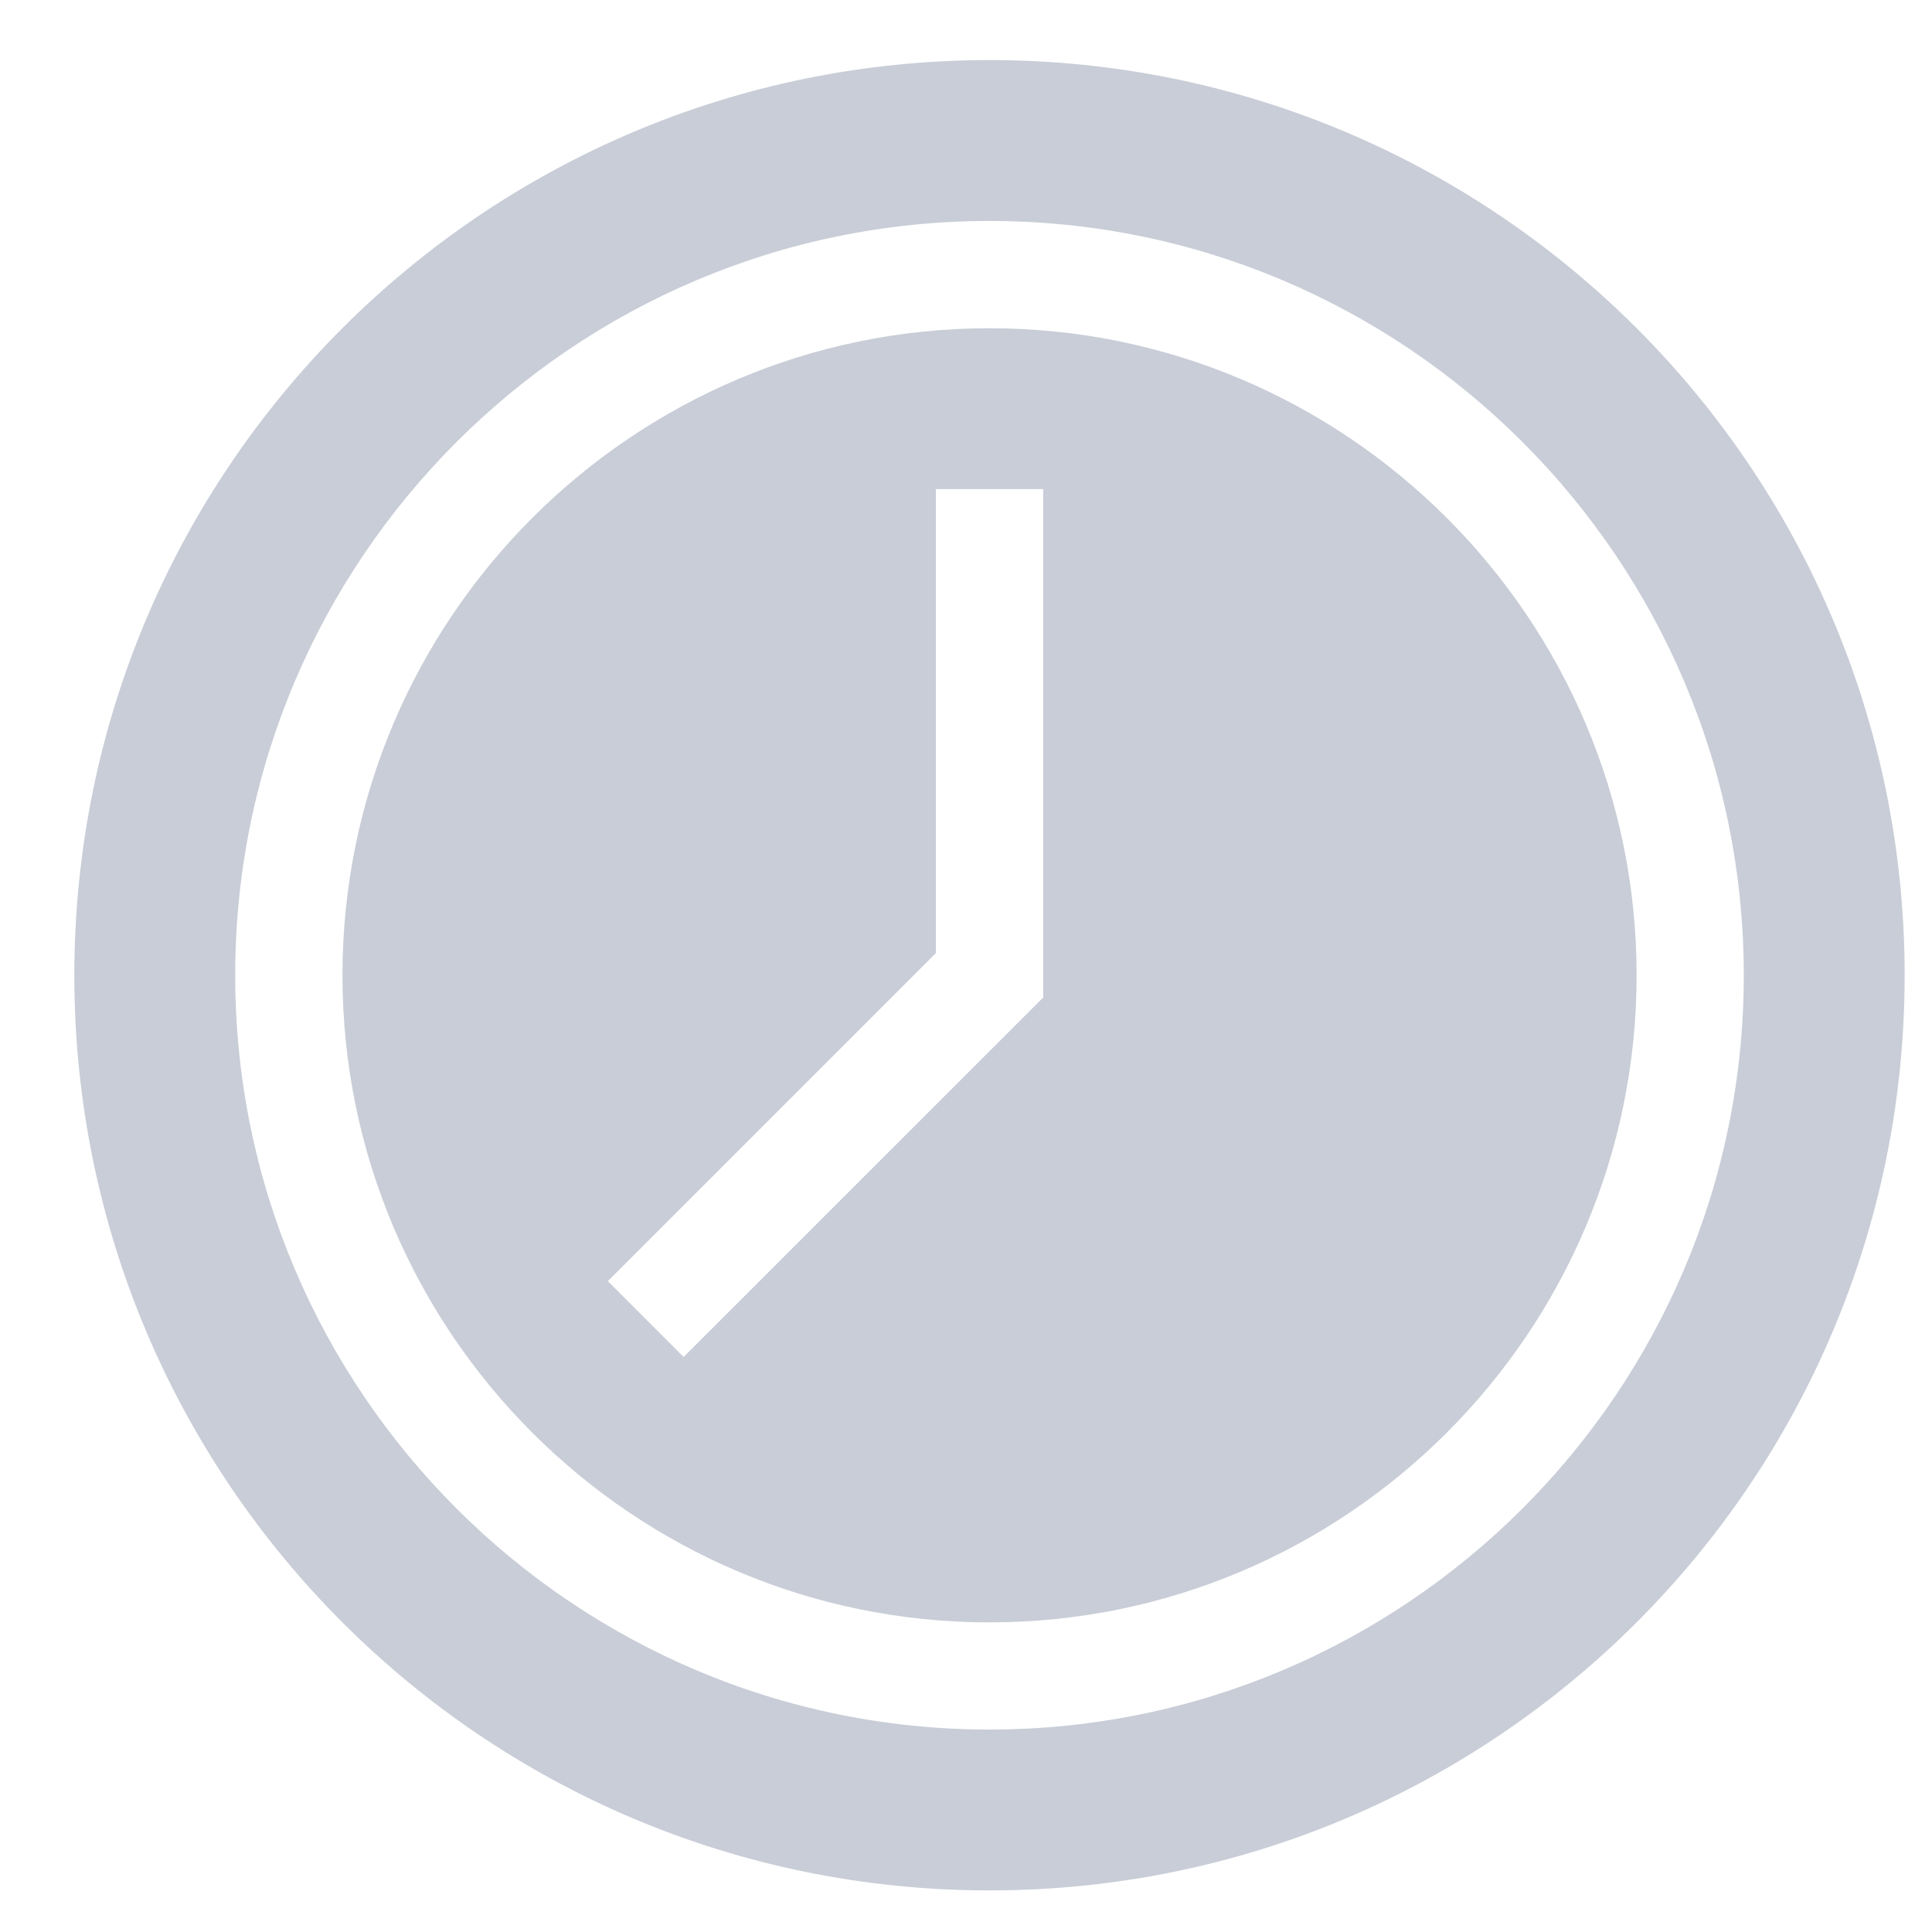
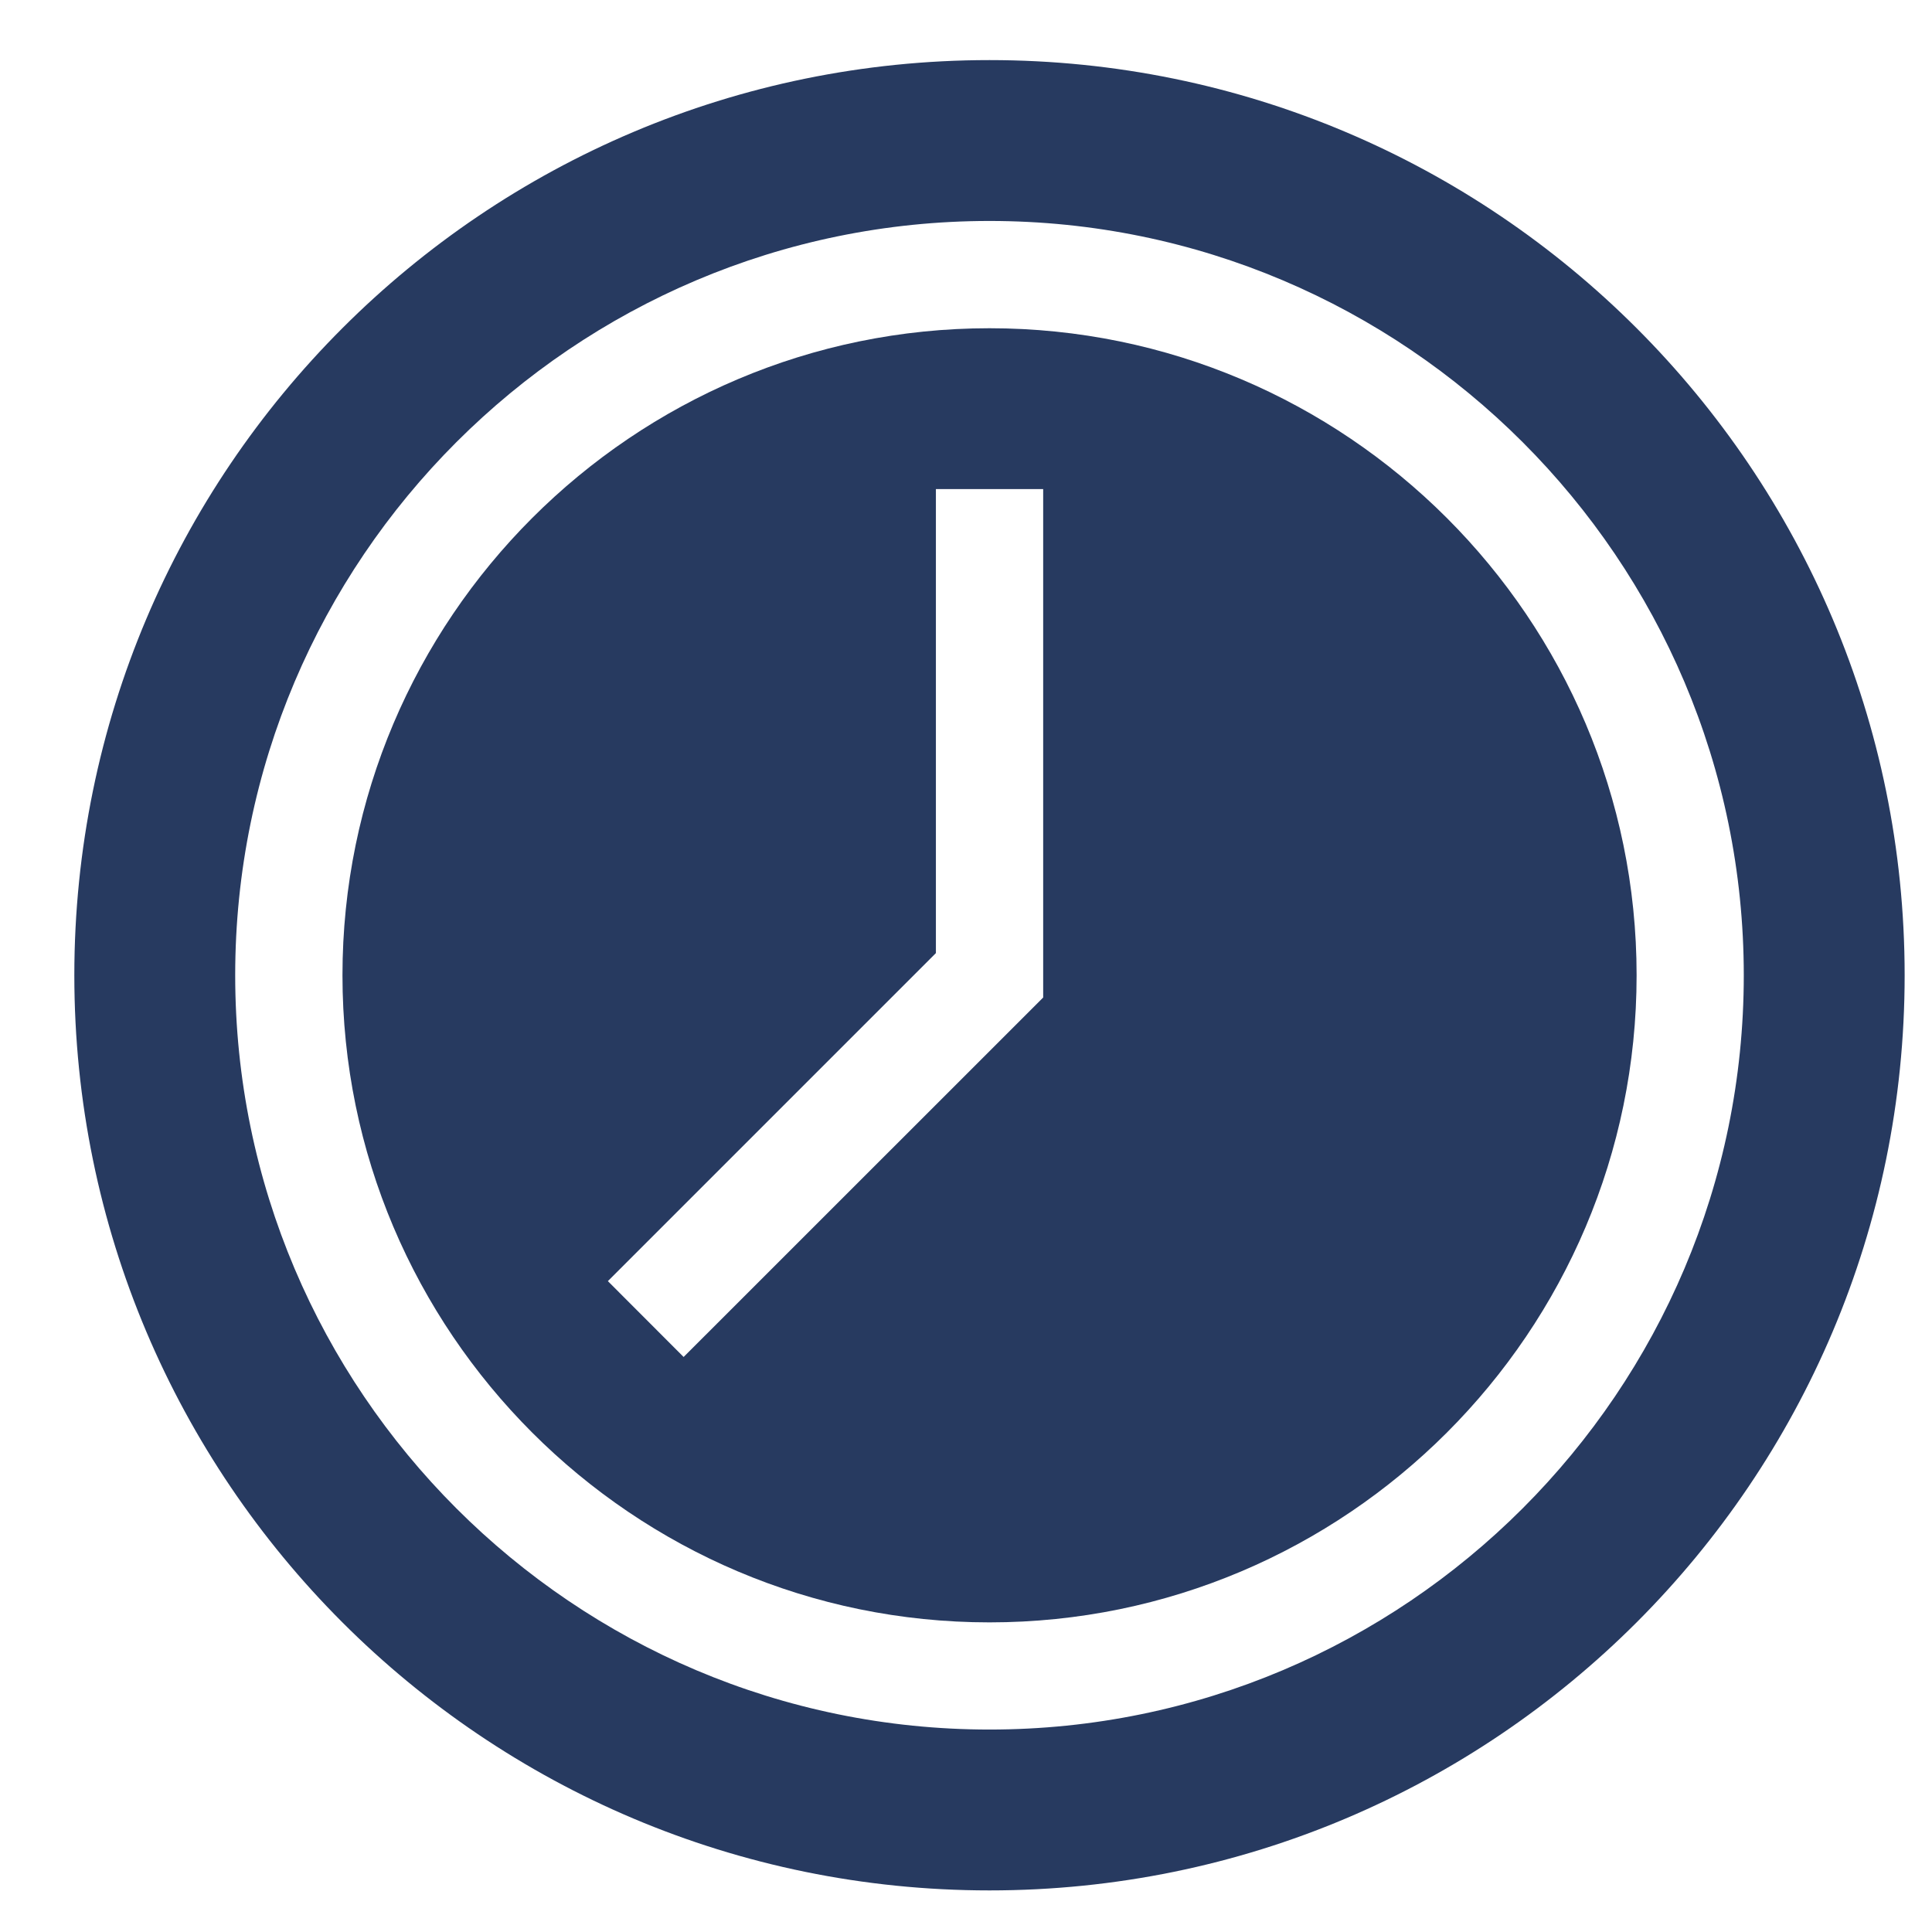
<svg xmlns="http://www.w3.org/2000/svg" width="19" height="19" viewBox="0 0 19 19" fill="none">
-   <path d="M9.731 0.591C4.761 0.591 0.731 4.621 0.731 9.591C0.731 14.562 4.761 18.591 9.731 18.591C14.702 18.591 18.731 14.562 18.731 9.591C18.731 4.621 14.702 0.591 9.731 0.591ZM9.731 17.009C5.641 17.009 2.313 13.682 2.313 9.591C2.313 5.501 5.641 2.173 9.731 2.173C13.822 2.173 17.149 5.501 17.149 9.591C17.149 13.682 13.822 17.009 9.731 17.009Z" fill="#273A60" fill-opacity="0.25" />
-   <path d="M9.731 3.228C6.223 3.228 3.368 6.083 3.368 9.591C3.368 13.1 6.223 15.955 9.731 15.955C13.24 15.955 16.095 13.1 16.095 9.591C16.095 6.083 13.24 3.228 9.731 3.228ZM10.259 9.81L6.723 13.345L5.978 12.599L9.204 9.373V4.81H10.259V9.81Z" fill="#273A60" fill-opacity="0.25" />
+   <path d="M9.731 0.591C4.761 0.591 0.731 4.621 0.731 9.591C0.731 14.562 4.761 18.591 9.731 18.591C14.702 18.591 18.731 14.562 18.731 9.591C18.731 4.621 14.702 0.591 9.731 0.591ZM9.731 17.009C5.641 17.009 2.313 13.682 2.313 9.591C2.313 5.501 5.641 2.173 9.731 2.173C13.822 2.173 17.149 5.501 17.149 9.591C17.149 13.682 13.822 17.009 9.731 17.009Z" fill="#273A60" />
+   <path d="M9.731 3.228C6.223 3.228 3.368 6.083 3.368 9.591C3.368 13.1 6.223 15.955 9.731 15.955C13.24 15.955 16.095 13.1 16.095 9.591C16.095 6.083 13.24 3.228 9.731 3.228ZM10.259 9.81L6.723 13.345L5.978 12.599L9.204 9.373V4.81H10.259V9.81Z" fill="#273A60" />
</svg>
